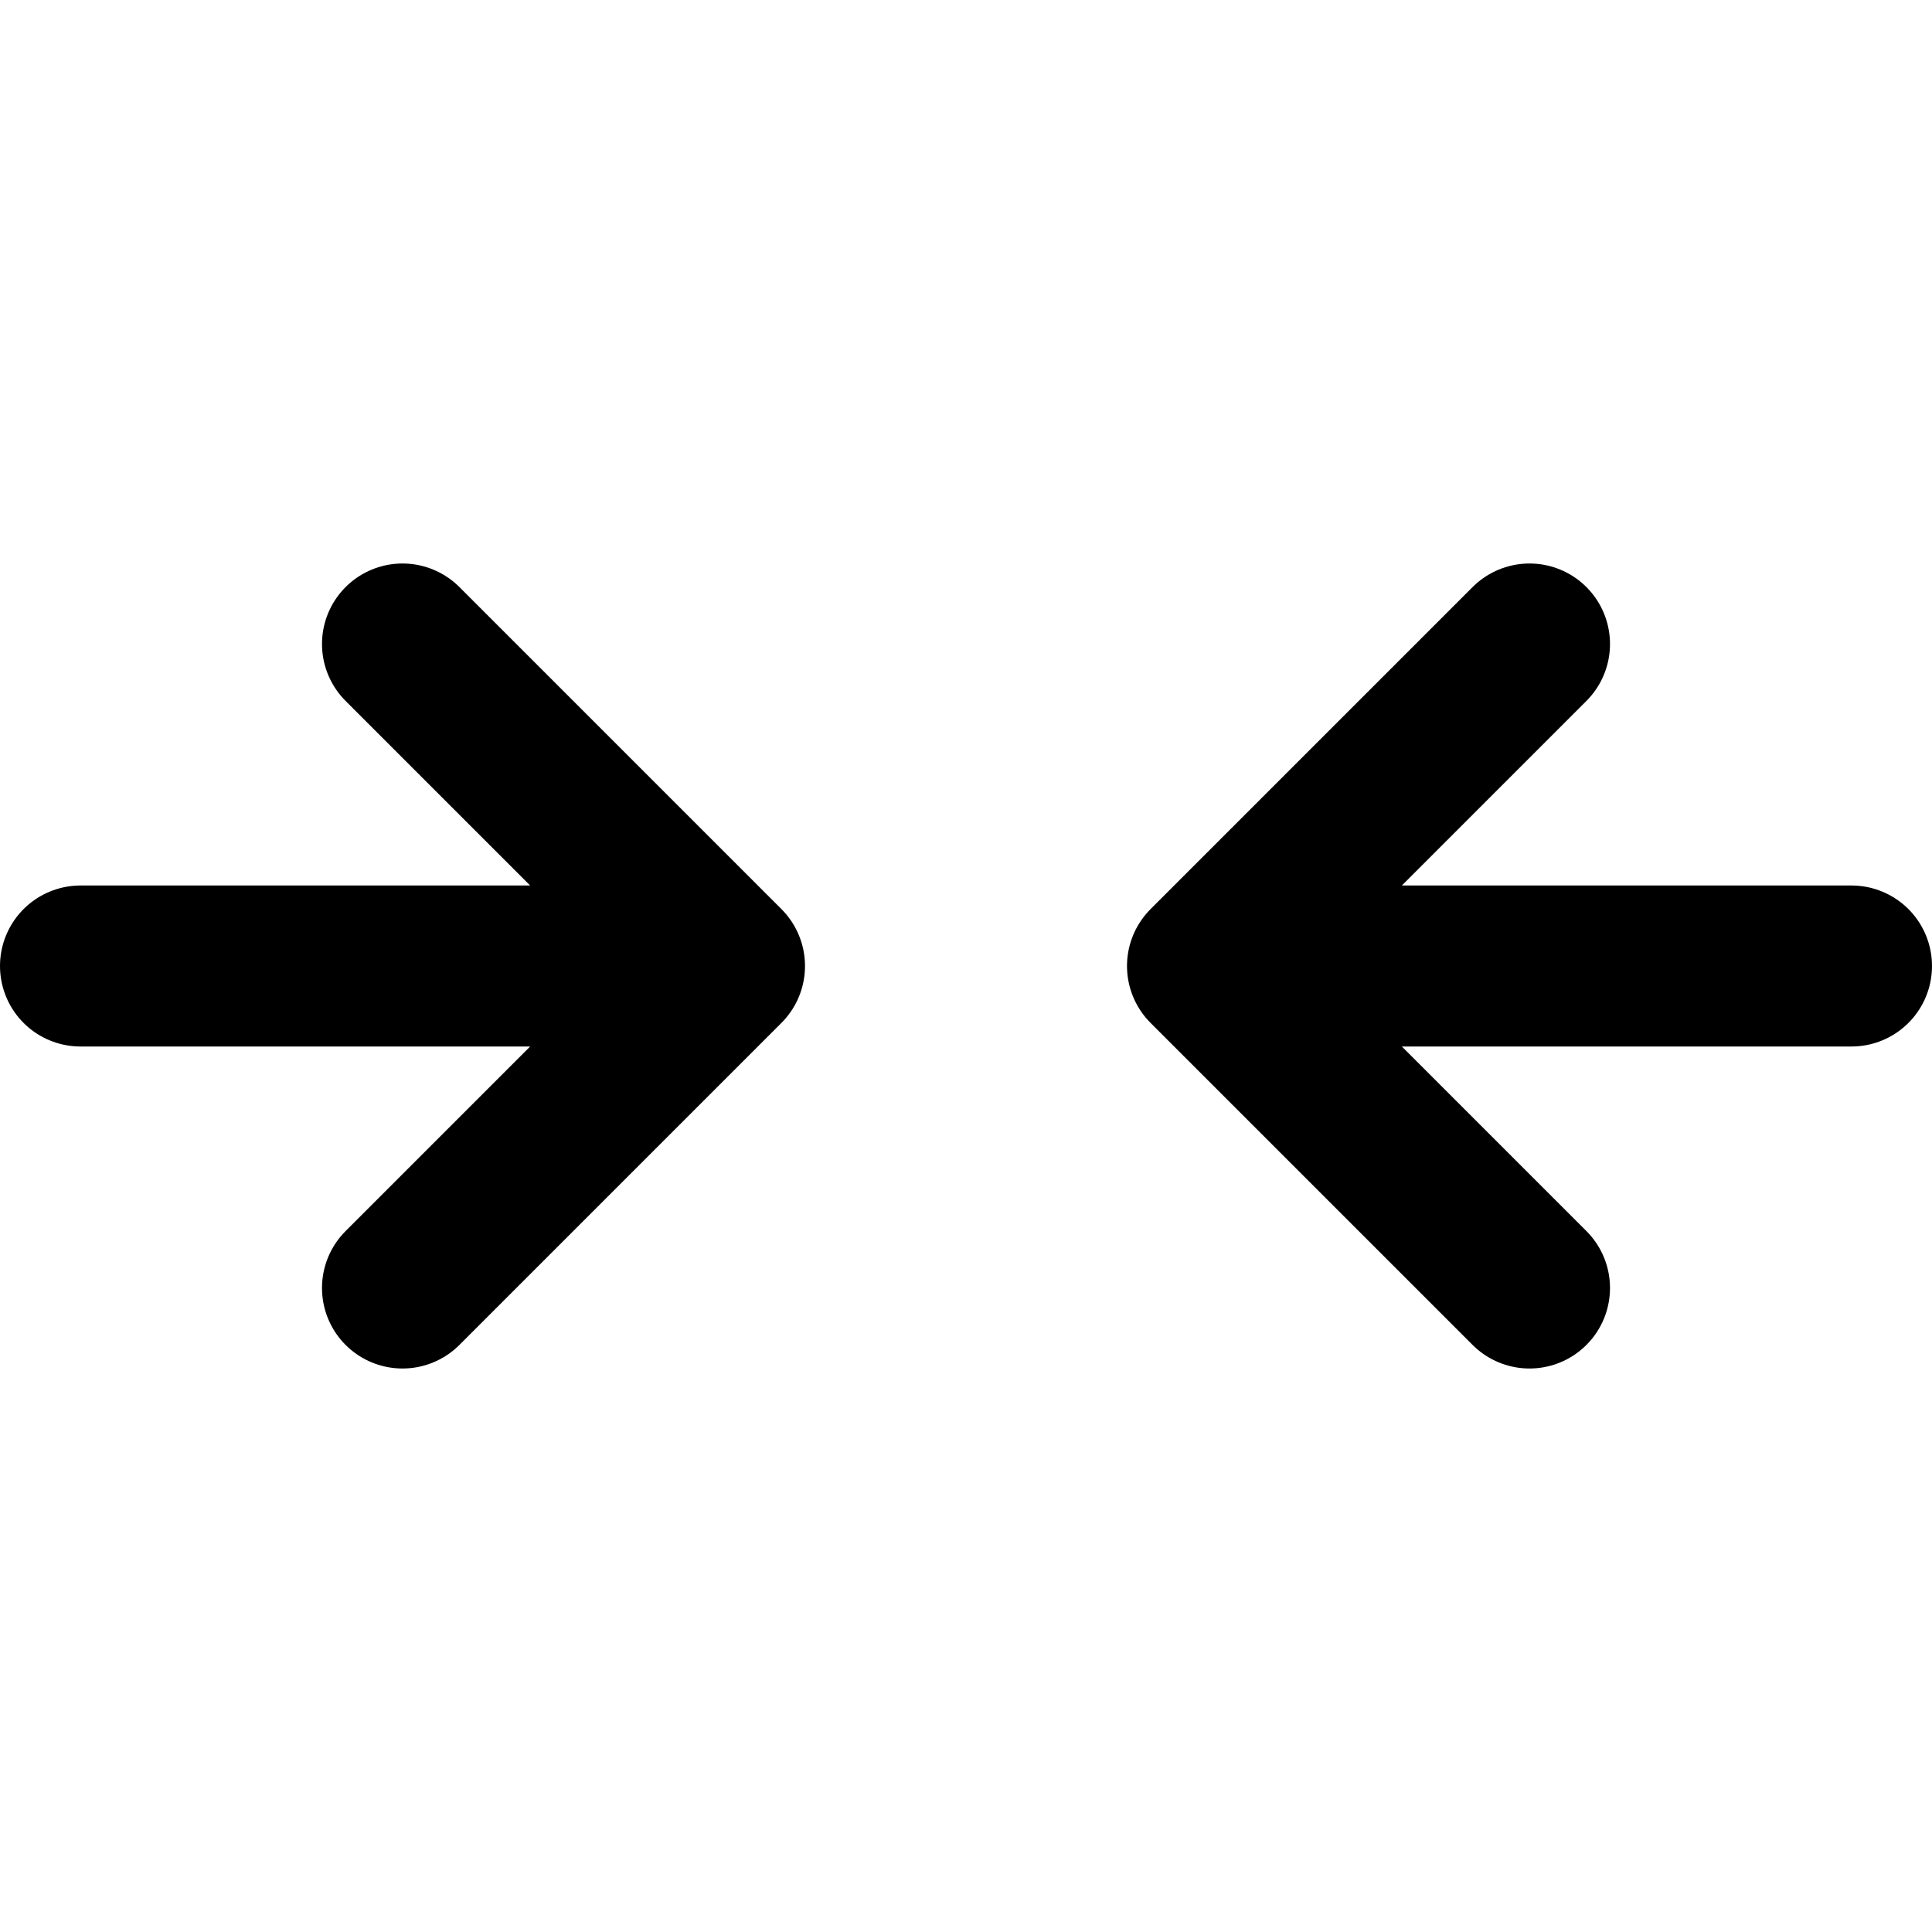
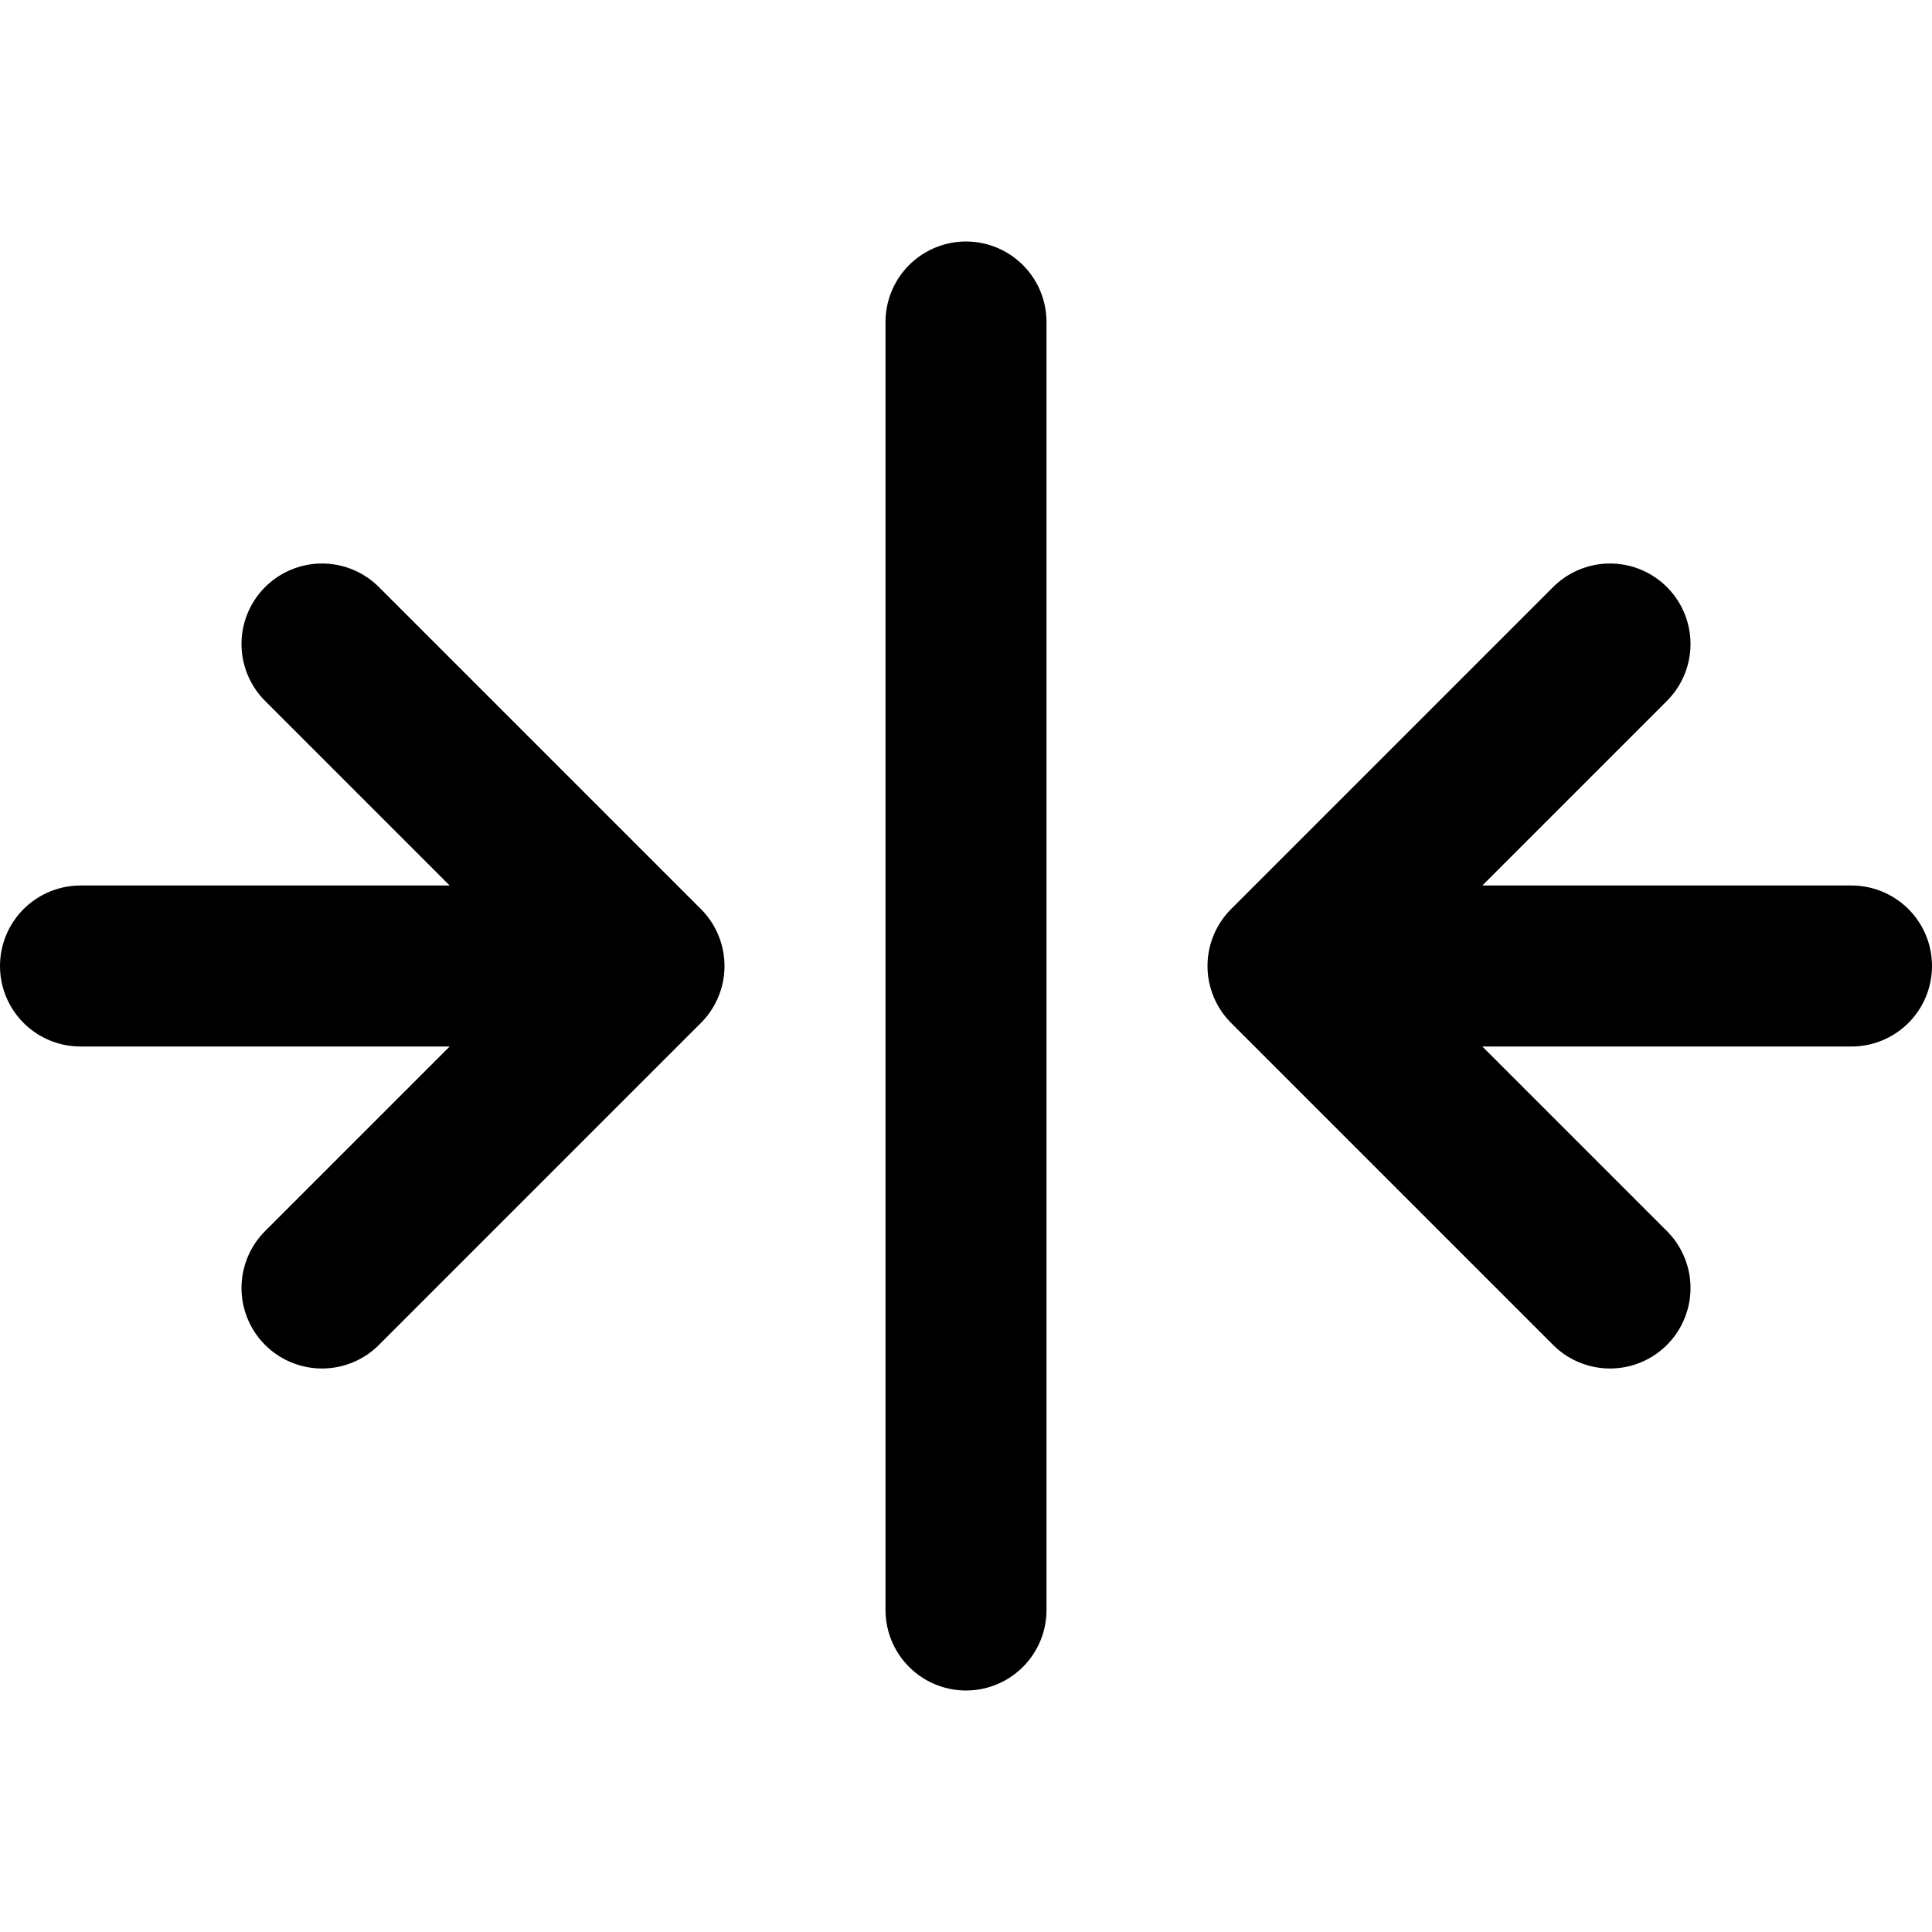
<svg xmlns="http://www.w3.org/2000/svg" viewBox="0 0 24 24">
-   <path d="M9 12l-8 0M9 12l-4 -4M9 12l-4 4M15 12l8 0M15 12l4 -4M15 12l4 4" stroke="currentColor" stroke-width="2" stroke-linecap="round" stroke-linejoin="round" />
+   <path d="M12 4l0 16M8 12l-7 0M8 12l-4 -4M8 12l-4 4M16 12l7 0M16 12l4 -4M16 12l4 4" stroke="currentColor" stroke-width="2" stroke-linecap="round" stroke-linejoin="round" />
</svg>
